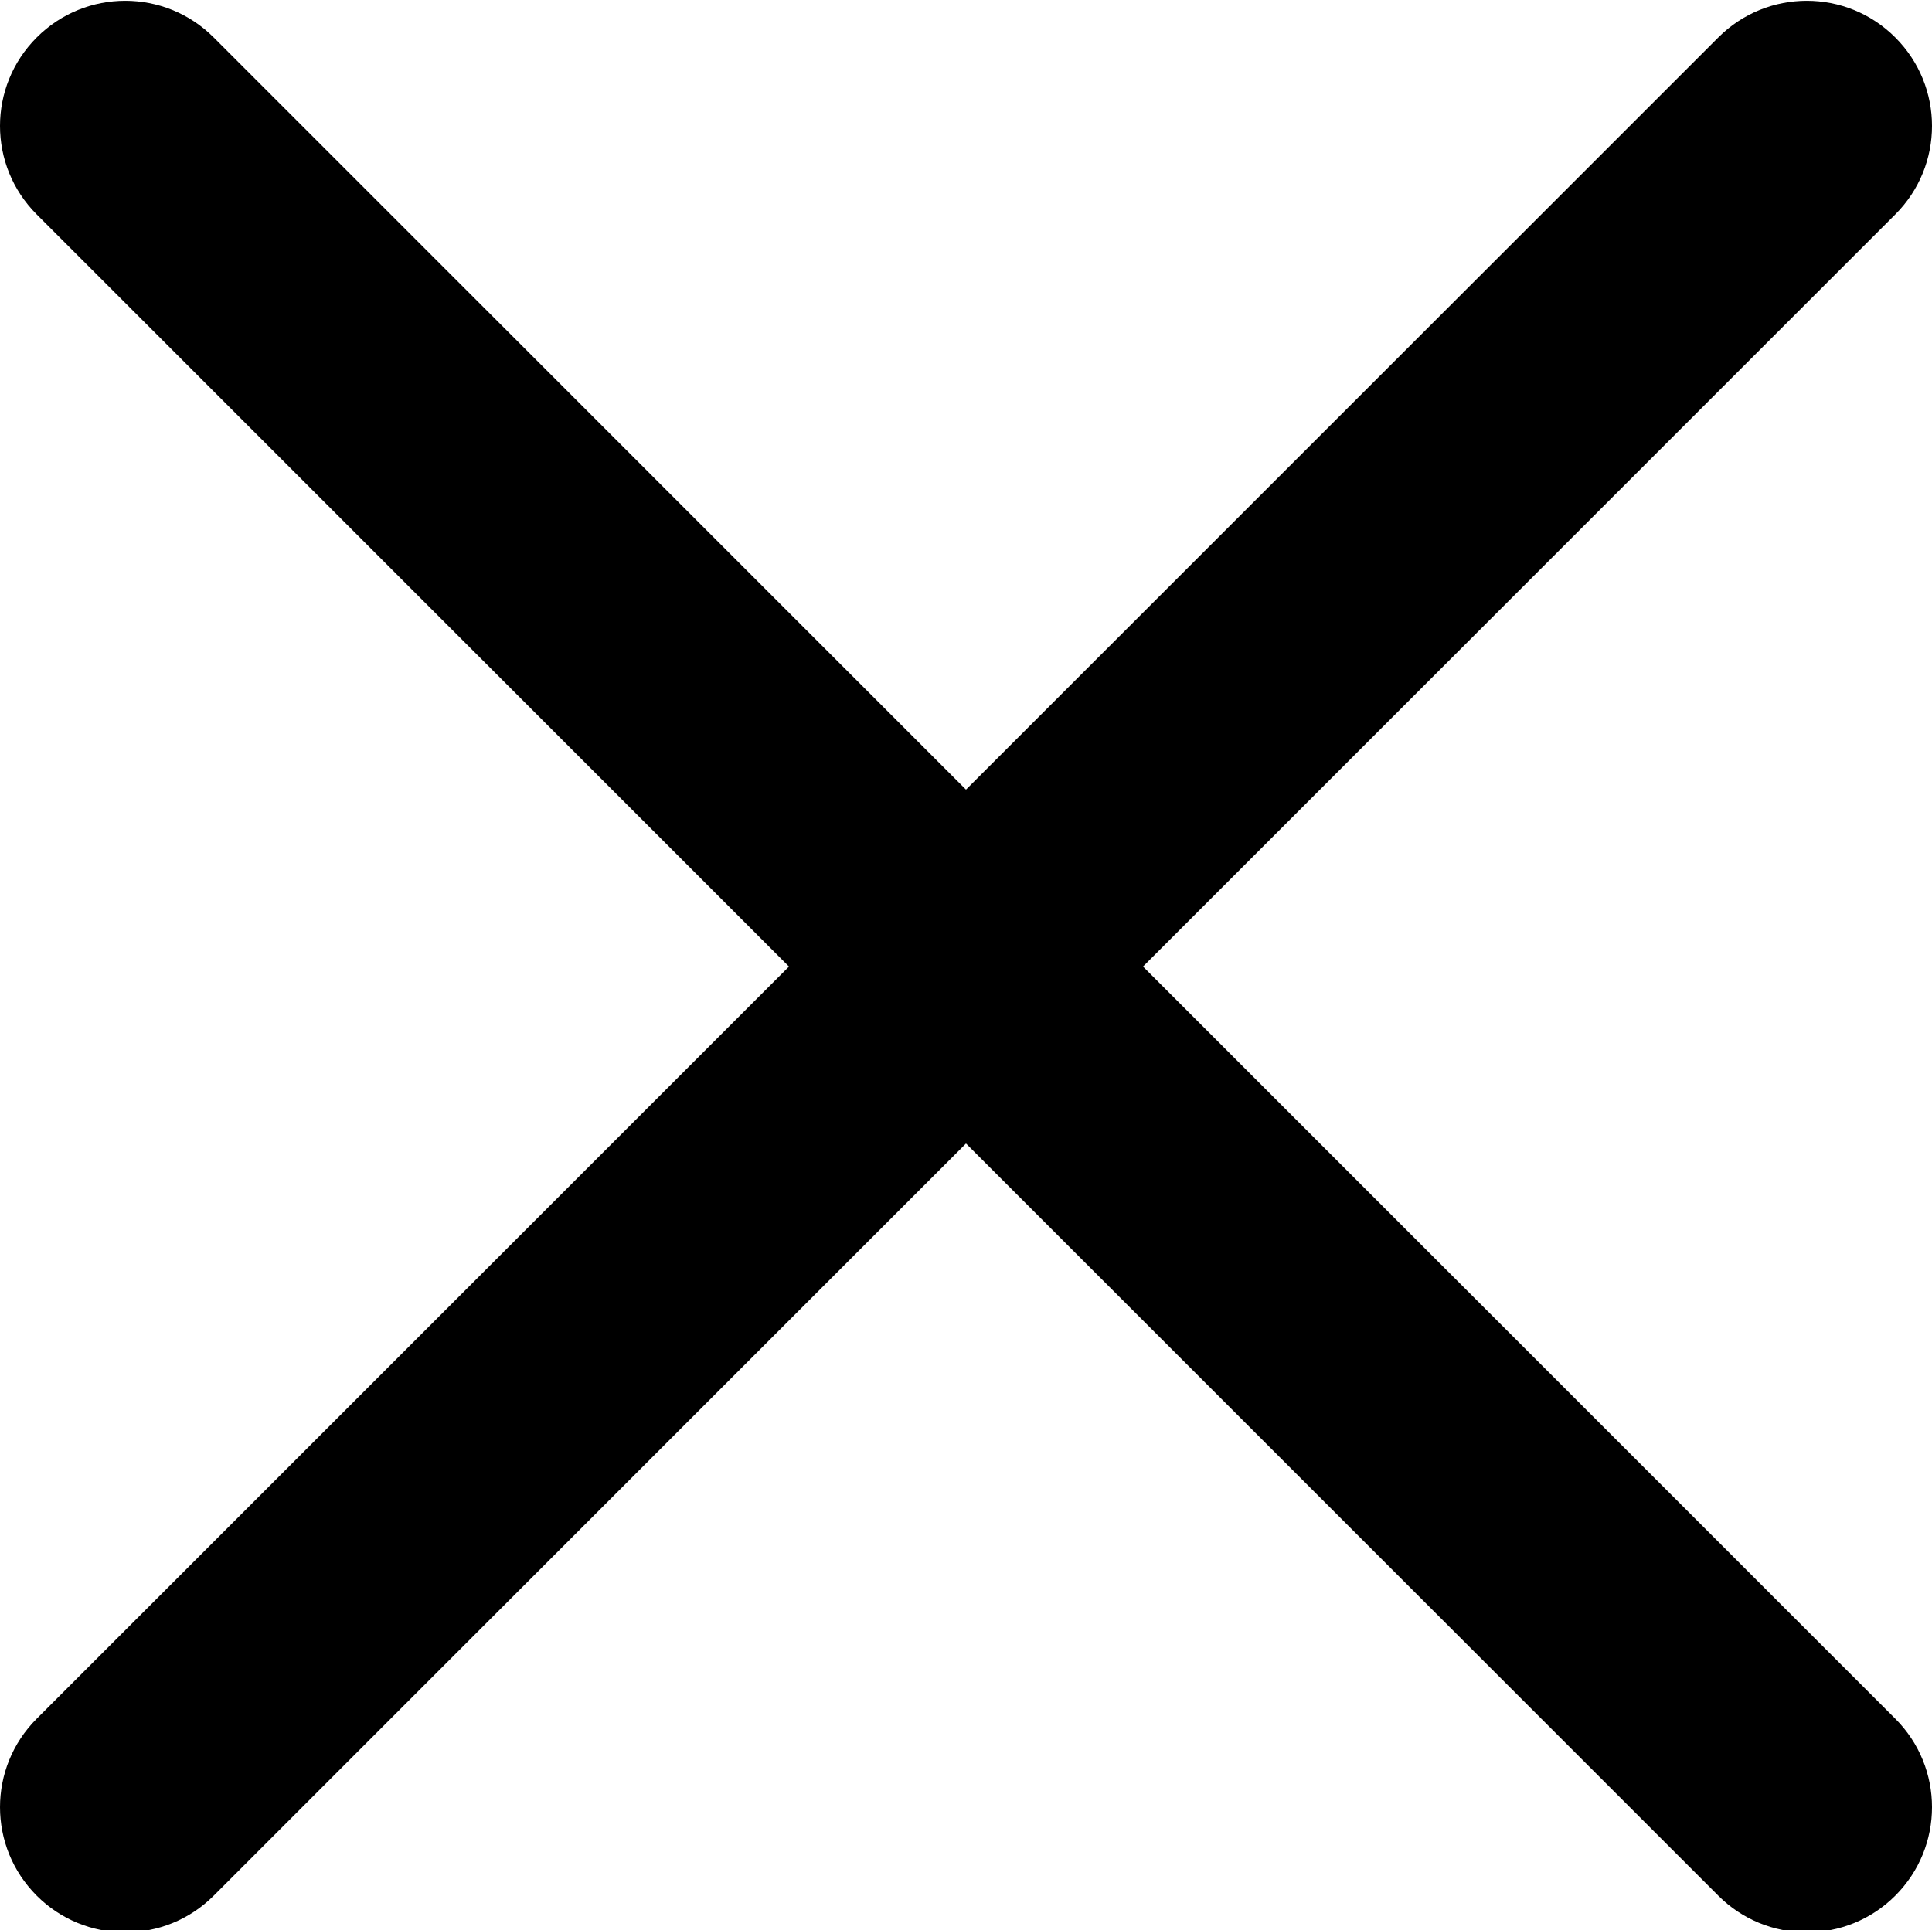
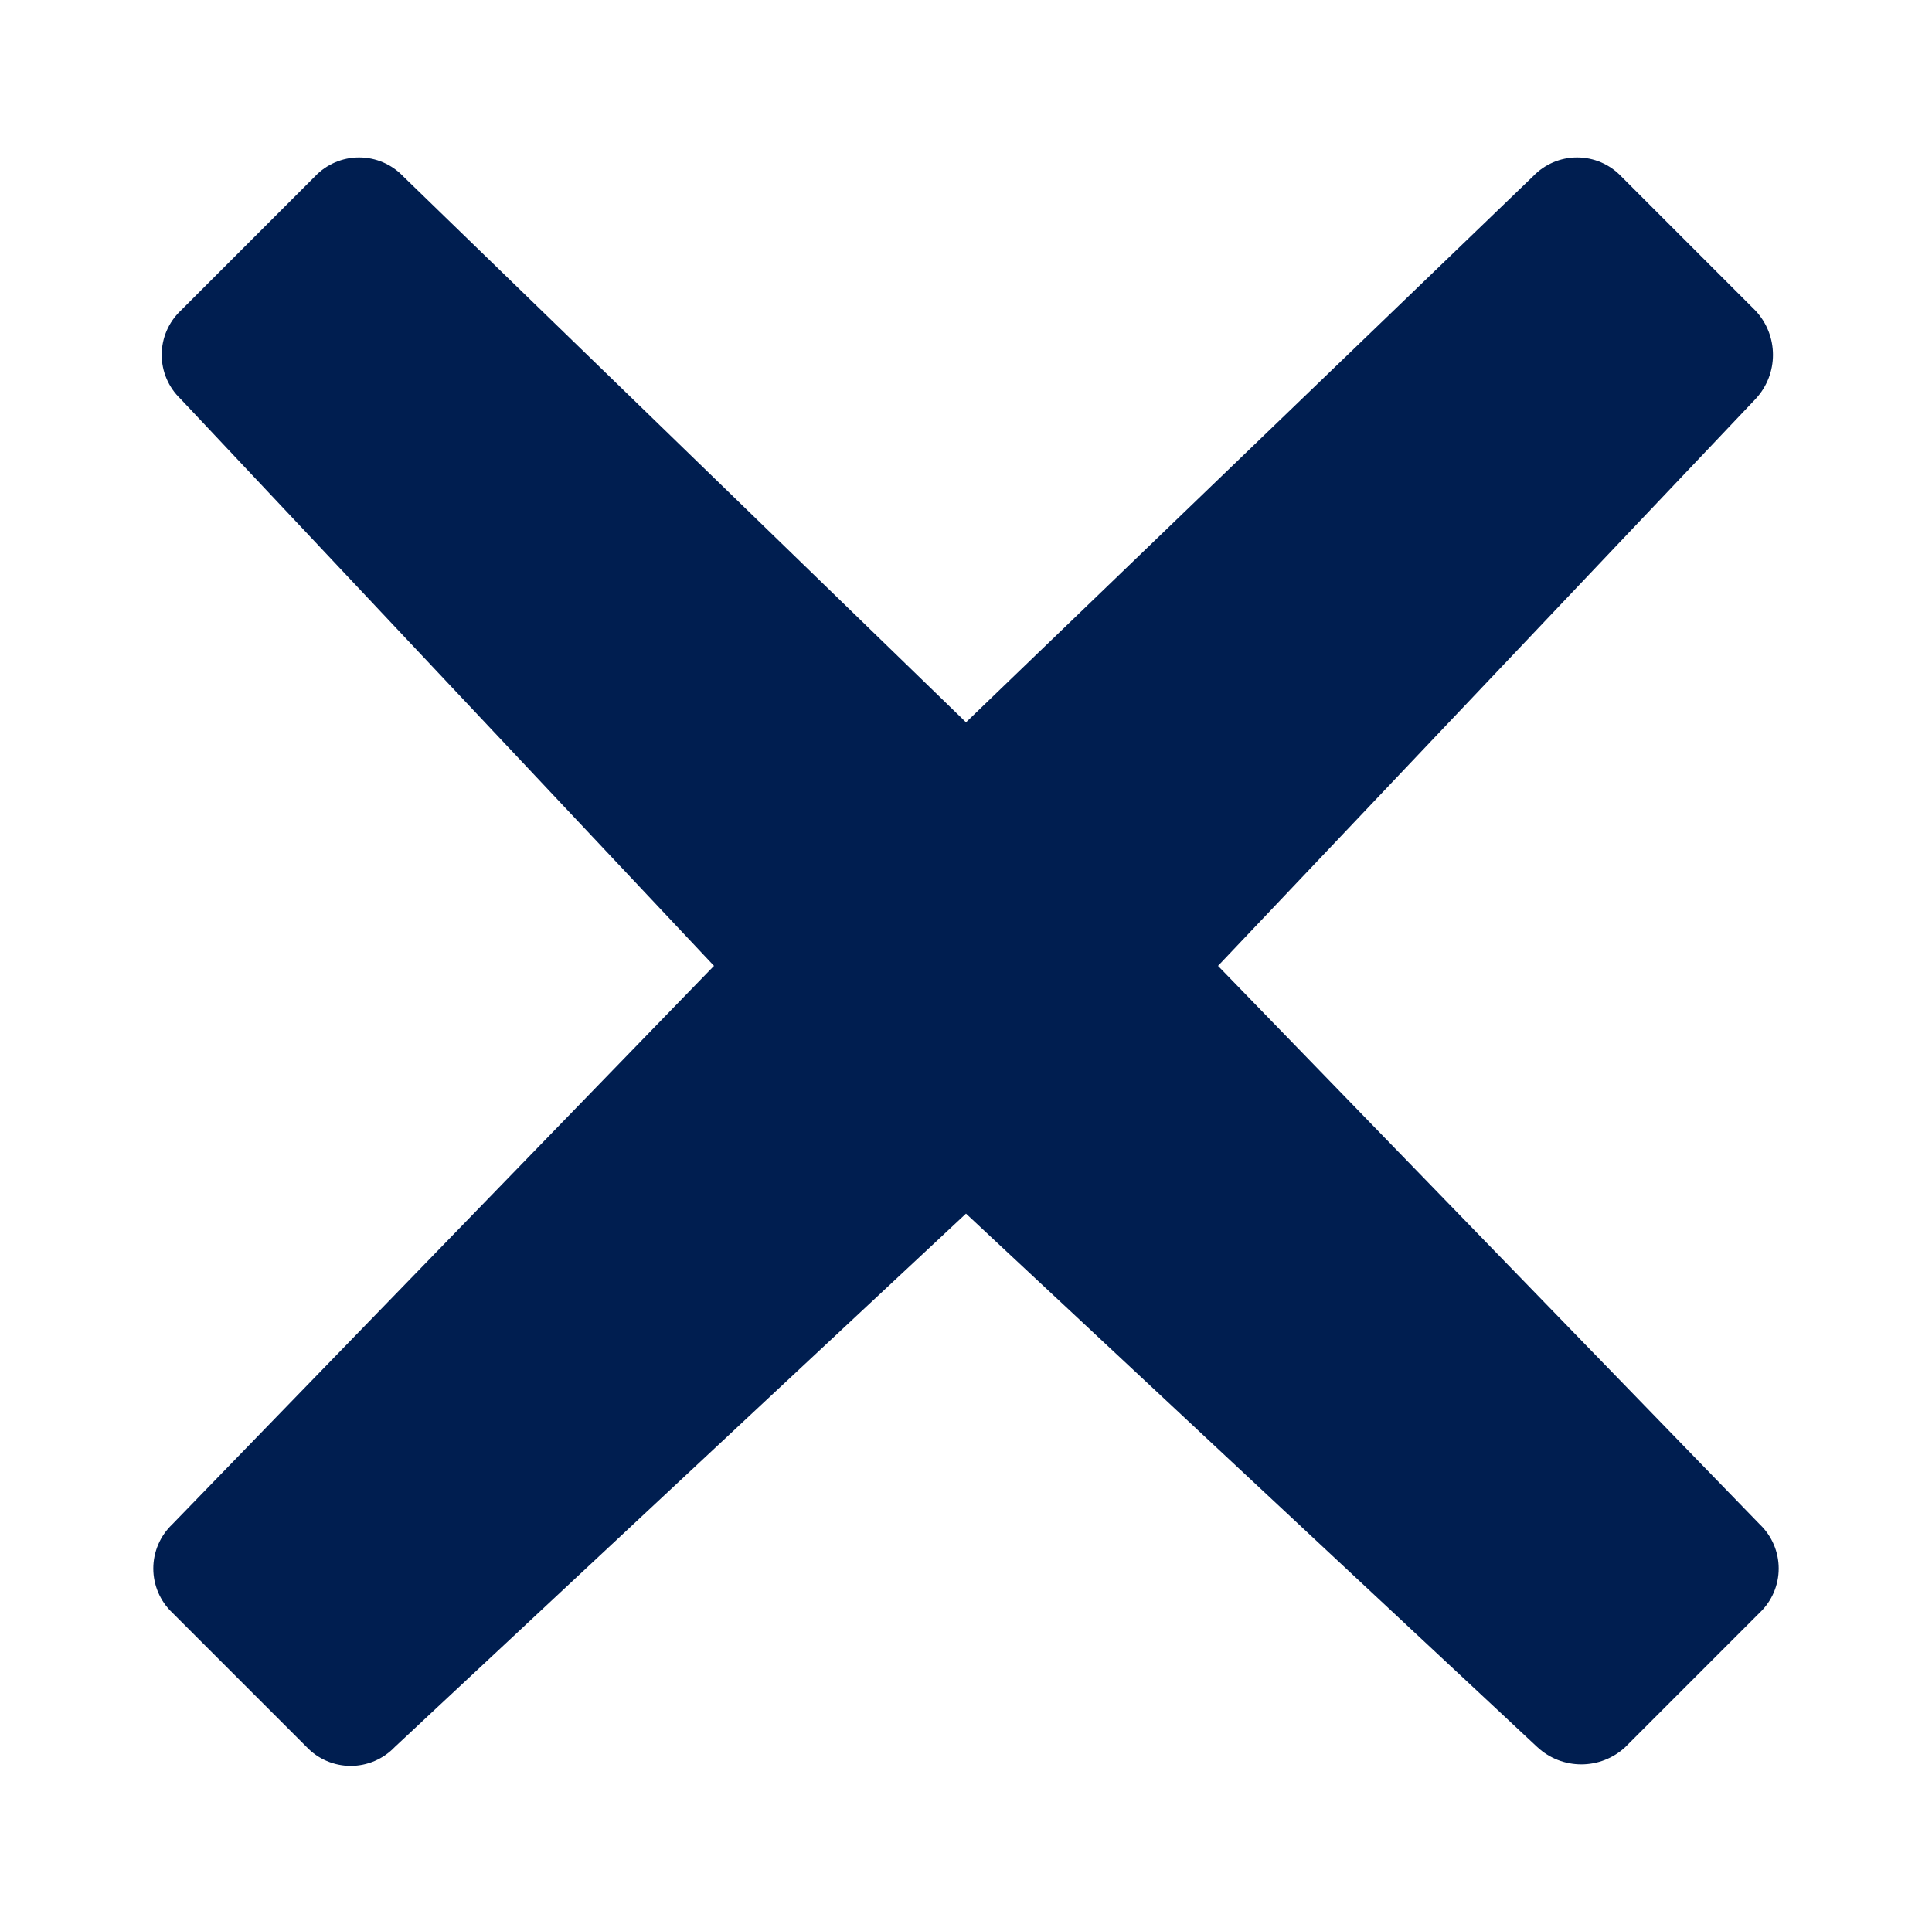
- <svg xmlns="http://www.w3.org/2000/svg" viewBox="0 0 329.269 329">
-   <path d="M194.8 164.77L323.013 36.555c8.343-8.34 8.343-21.825 0-30.164-8.34-8.34-21.825-8.34-30.164 0L164.633 134.605 36.422 6.391c-8.344-8.34-21.824-8.34-30.164 0-8.344 8.34-8.344 21.824 0 30.164l128.21 128.215L6.259 292.984c-8.344 8.34-8.344 21.825 0 30.164a21.266 21.266 0 0015.082 6.25c5.46 0 10.922-2.09 15.082-6.25l128.21-128.214 128.216 128.214a21.273 21.273 0 0015.082 6.25c5.46 0 10.922-2.09 15.082-6.25 8.343-8.34 8.343-21.824 0-30.164zm0 0" />
+ <svg xmlns="http://www.w3.org/2000/svg" id="Ebene_1" data-name="Ebene 1" viewBox="0 0 46 45.8">
+   <defs>
+     <style>.cls-1{fill:#001e50;}</style>
+   </defs>
+   <path class="cls-1" d="M41.9,36.3,29,23,41.8,9.5a1.54,1.54,0,0,0,0-2.1L38.6,4.2a1.45,1.45,0,0,0-2.1,0L23,17.2h0L9.6,4.2a1.45,1.45,0,0,0-2.1,0L4.3,7.4a1.45,1.45,0,0,0,0,2.1L17,23,4.1,36.3a1.45,1.45,0,0,0,0,2.1l3.2,3.2a1.45,1.45,0,0,0,2.1,0L23,28.9h0L36.6,41.6a1.54,1.54,0,0,0,2.1,0l3.2-3.2A1.45,1.45,0,0,0,41.9,36.3Z" />
</svg>
